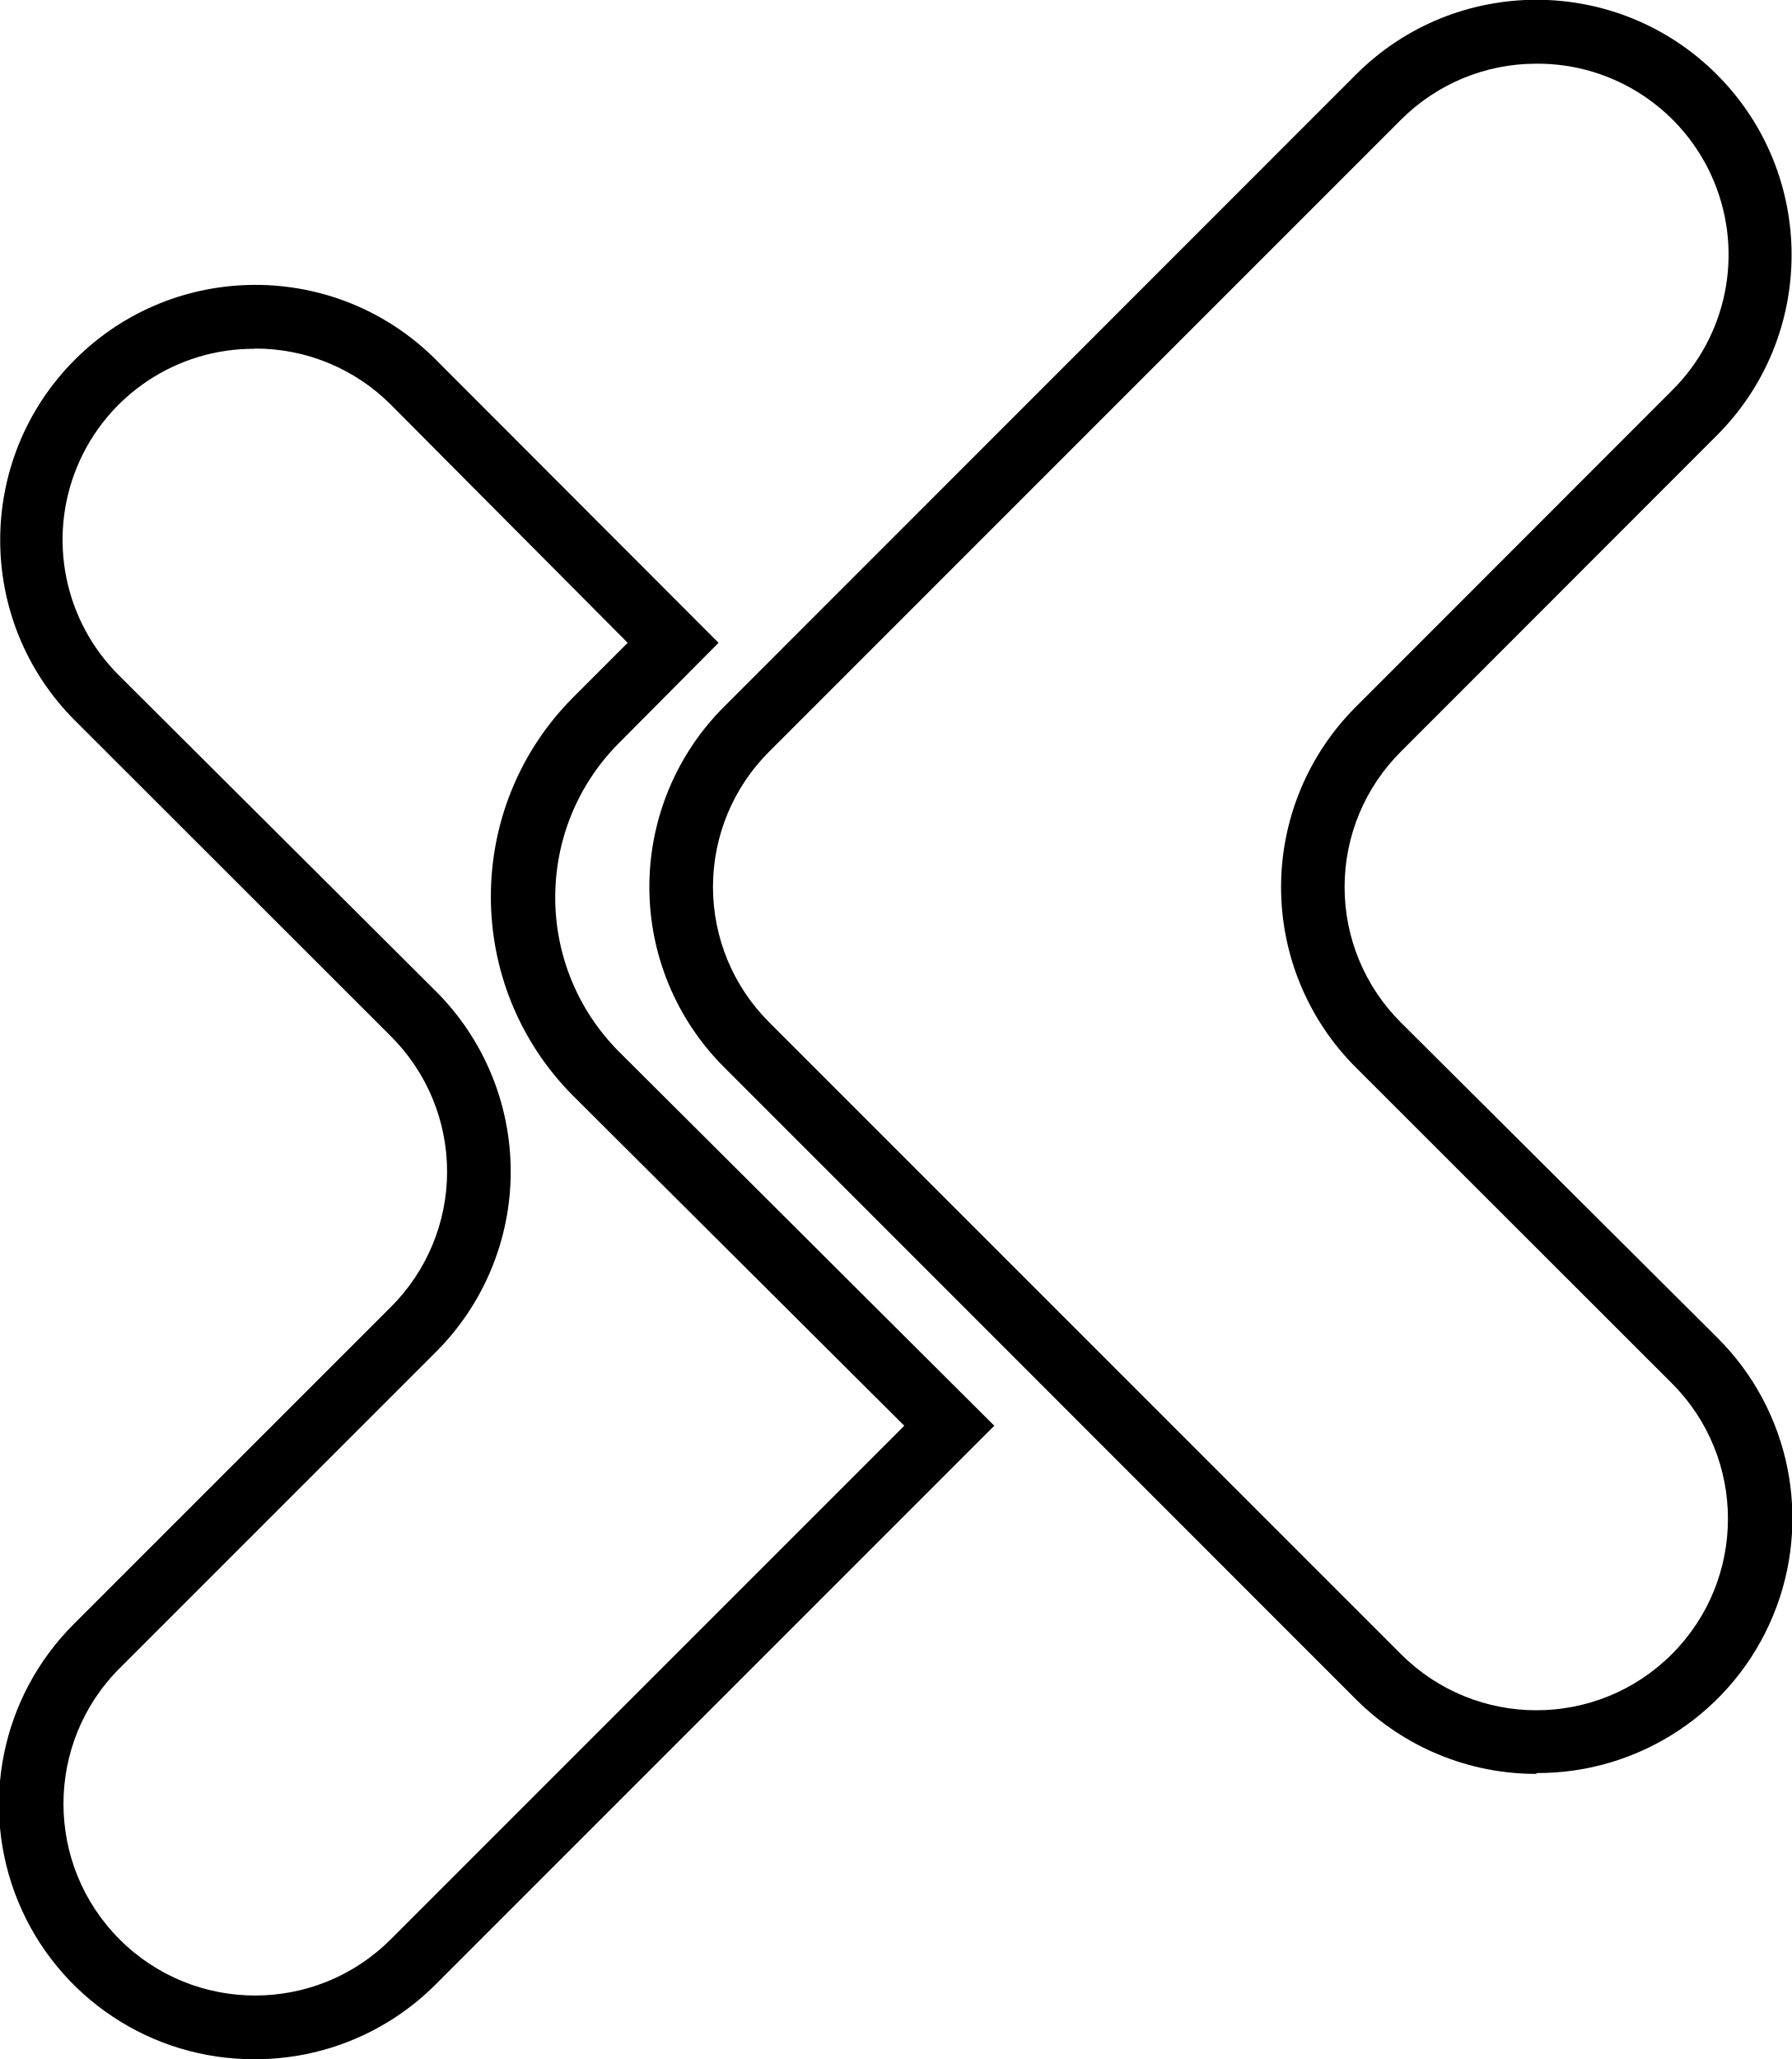
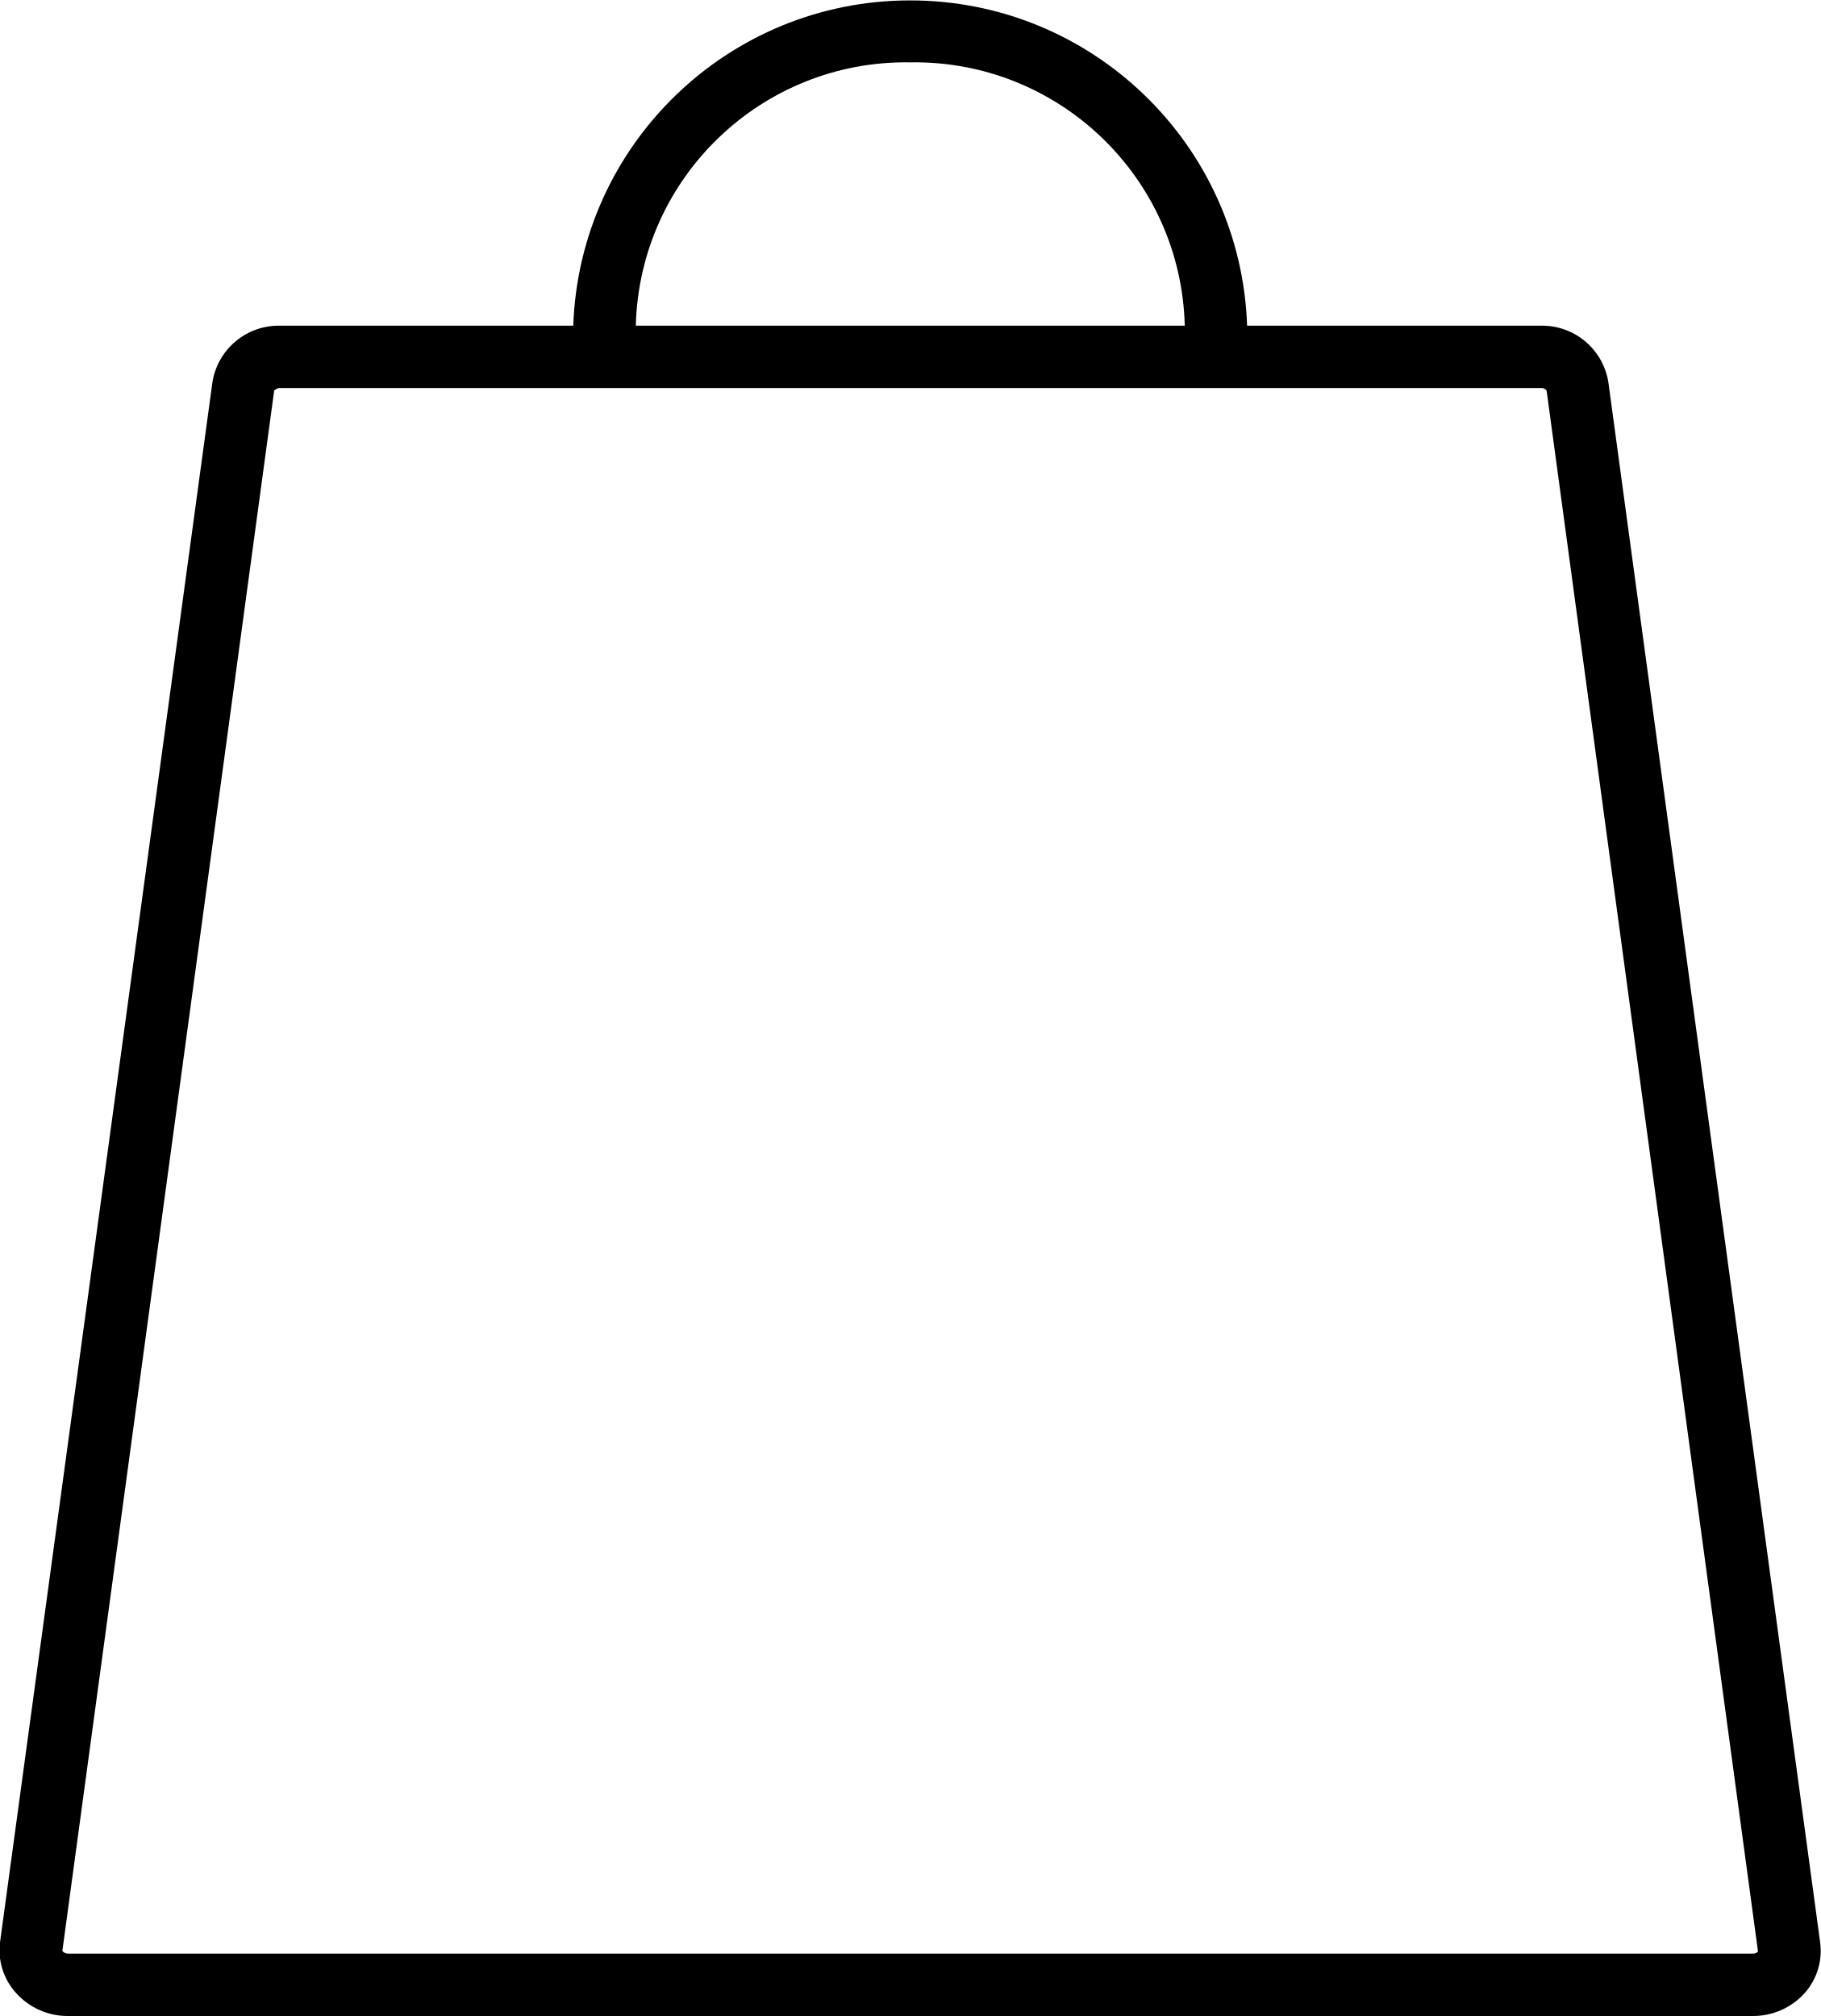
- <svg xmlns="http://www.w3.org/2000/svg" viewBox="0 0 84.4 96.99">
+ <svg xmlns="http://www.w3.org/2000/svg" viewBox="0 0 87.6 97">
  <g id="Layer_2" data-name="Layer 2">
    <g id="Layer_1-2" data-name="Layer 1">
-       <path d="M12,97A12,12,0,0,1,3.51,76.47l14.9-14.9a9,9,0,0,0,0-12.76L3.53,33.94a12,12,0,0,1,17-17L33.85,30.28,29.16,35a10.3,10.3,0,0,0,0,14.54L46.84,67.16,20.53,93.47A12,12,0,0,1,12,97Zm0-80.57a9,9,0,0,0-6.38,15.4L20.53,46.69a12,12,0,0,1,0,17L5.63,78.59A9,9,0,0,0,18.41,91.35L42.6,67.16,27,51.62a13.3,13.3,0,0,1,0-18.77l2.57-2.57L18.41,19.06A9,9,0,0,0,12,16.42Z" />
-       <path d="M72.38,83.56a12,12,0,0,1-8.5-3.51L34.12,50.28a12,12,0,0,1,0-17L63.88,3.51a12,12,0,1,1,17,17L66,35.4a9,9,0,0,0,0,12.77L80.89,63a12,12,0,0,1-8.51,20.52ZM72.38,3A9,9,0,0,0,66,5.64L36.24,35.4a9,9,0,0,0,0,12.76L66,77.92A9,9,0,0,0,78.76,65.16L63.88,50.29a12,12,0,0,1,0-17h0L78.76,18.4A9,9,0,0,0,72.38,3Z" />
+       <path d="M.76,95.88A3.33,3.33,0,0,0,3.27,97H84.33a3.33,3.33,0,0,0,2.51-1.12,3.06,3.06,0,0,0,.73-2.42L77.38,18.39a3.23,3.23,0,0,0-3.24-2.72H60a16.22,16.22,0,0,0-32.42,0H13.46a3.23,3.23,0,0,0-3.24,2.72L0,93.46A3.06,3.06,0,0,0,.76,95.88ZM43.8,3A13,13,0,0,1,57,15.67H30.59A13,13,0,0,1,43.8,3ZM13.19,18.8s.11-.13.27-.13H74.14a.29.29,0,0,1,.27.13L84.58,93.9a.34.34,0,0,1-.25.1H3.27A.34.34,0,0,1,3,93.87Z" />
    </g>
  </g>
</svg>
